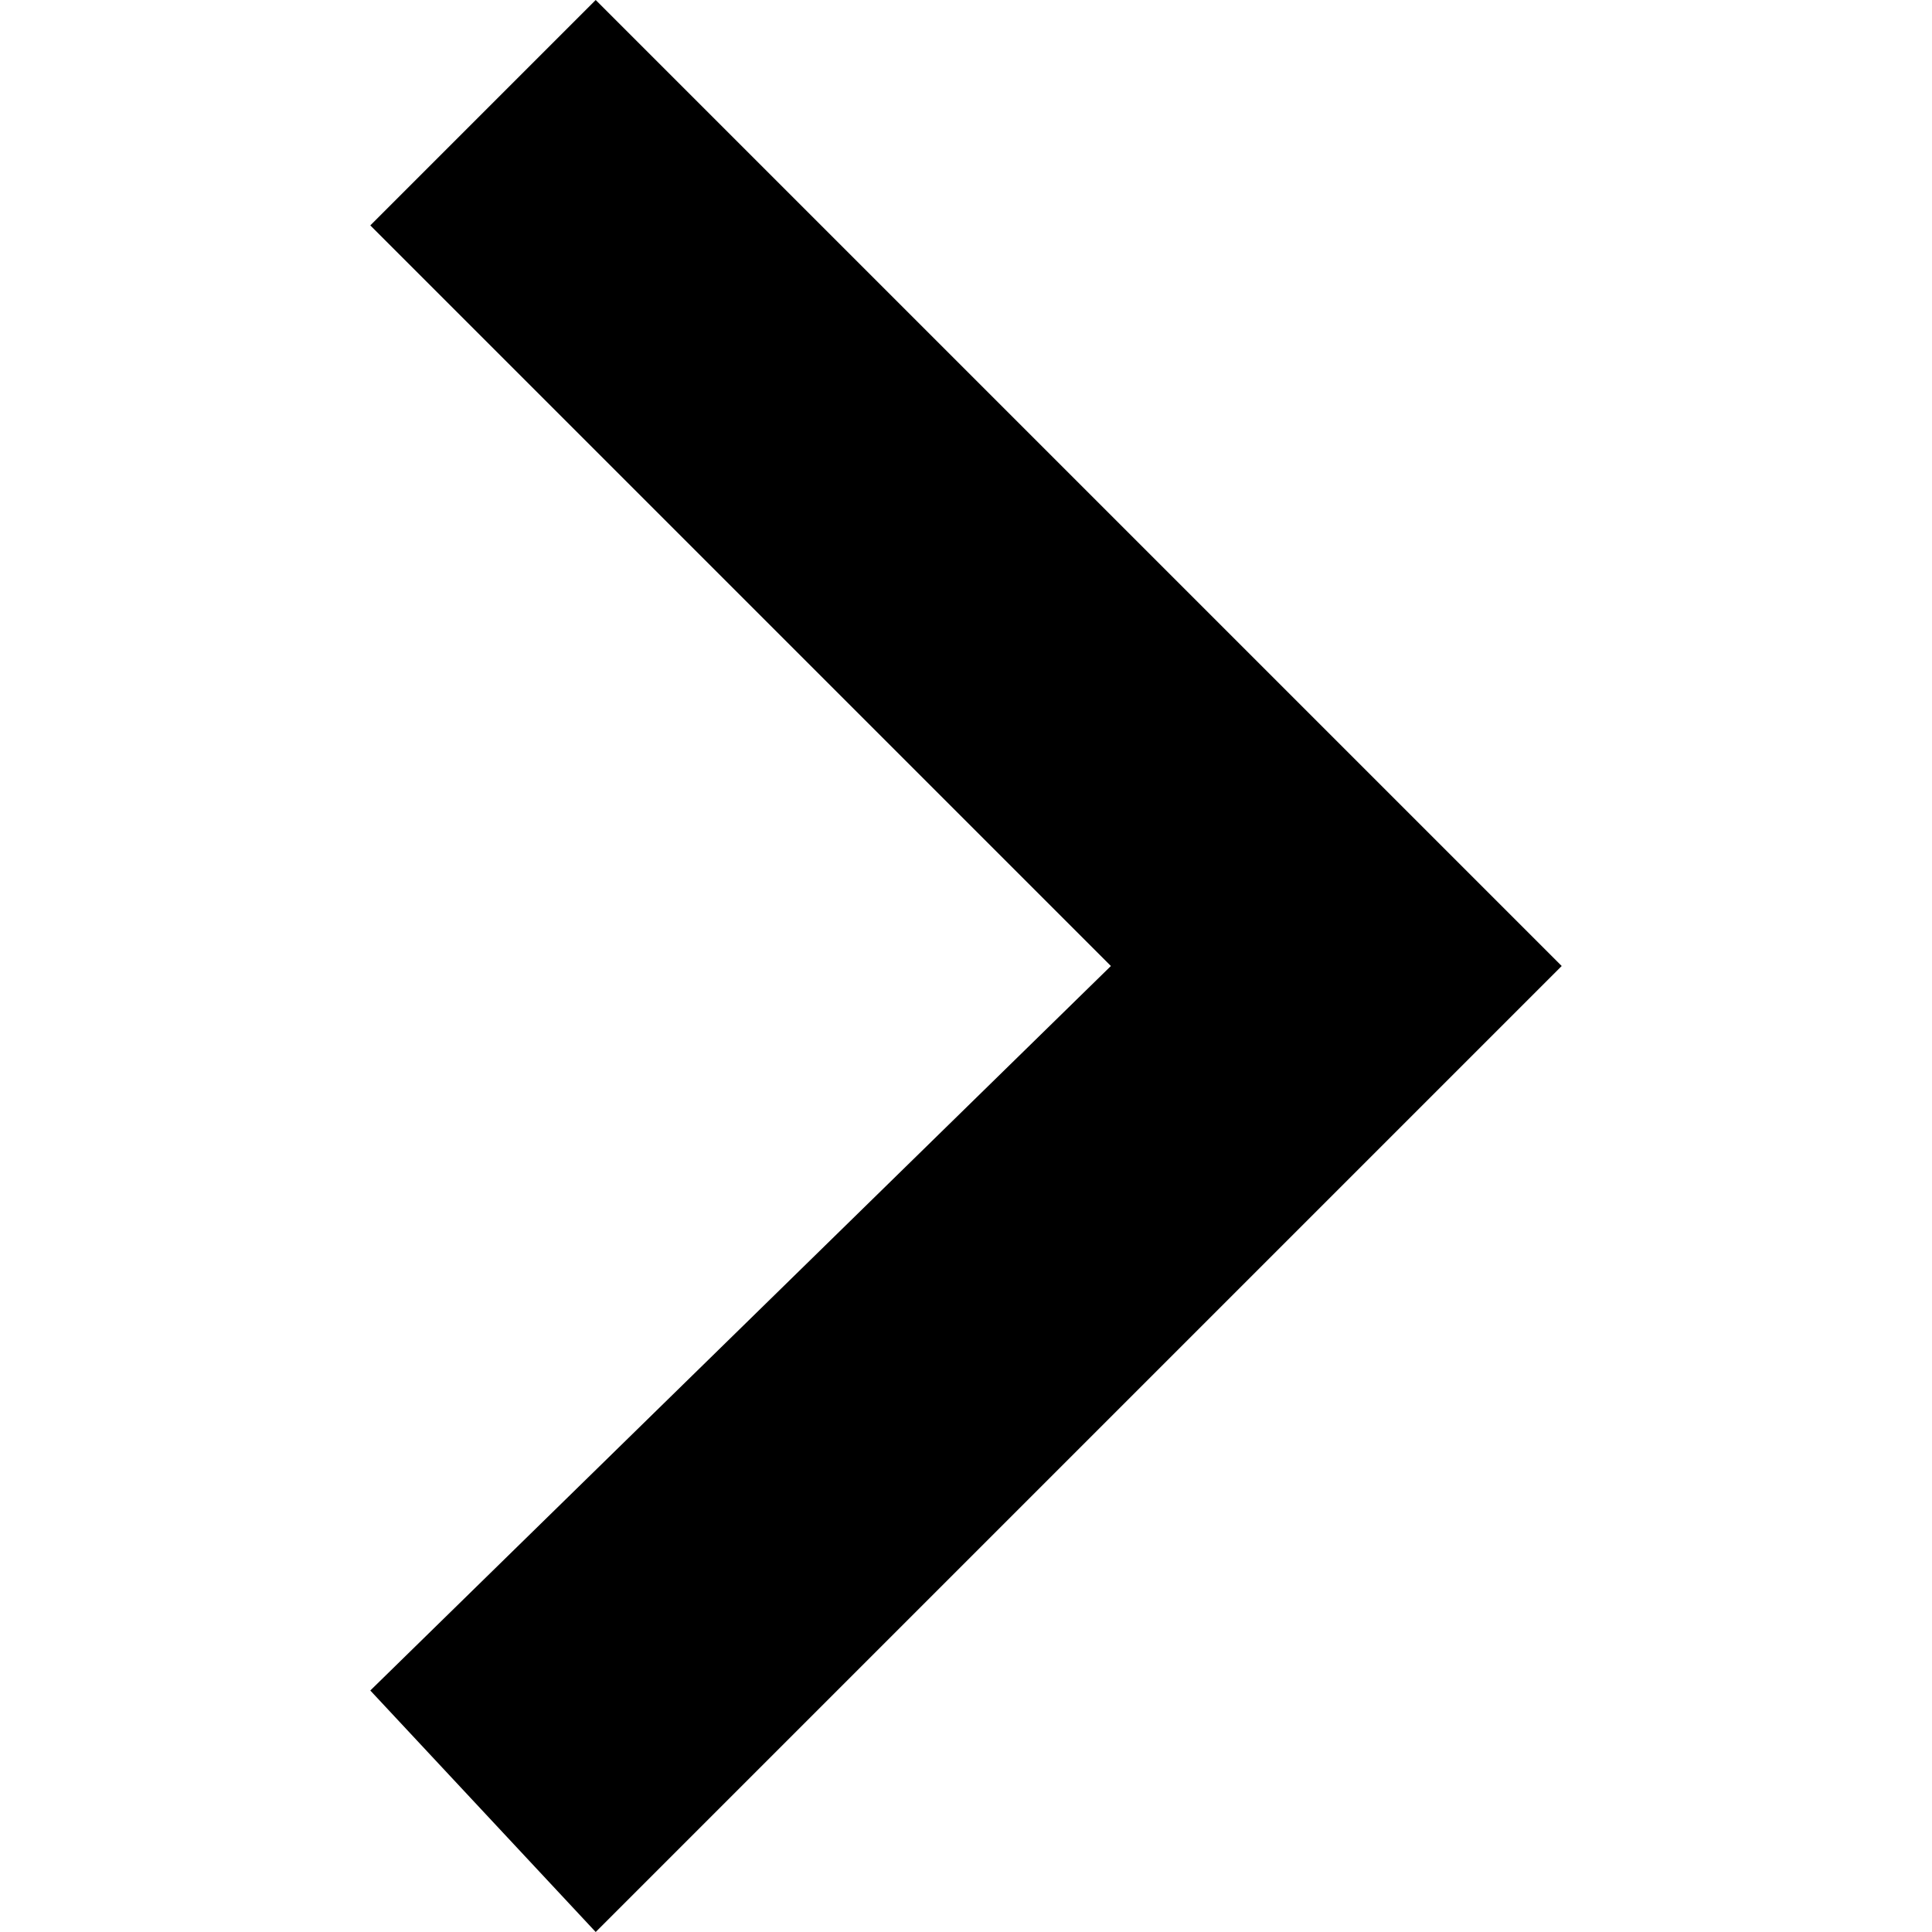
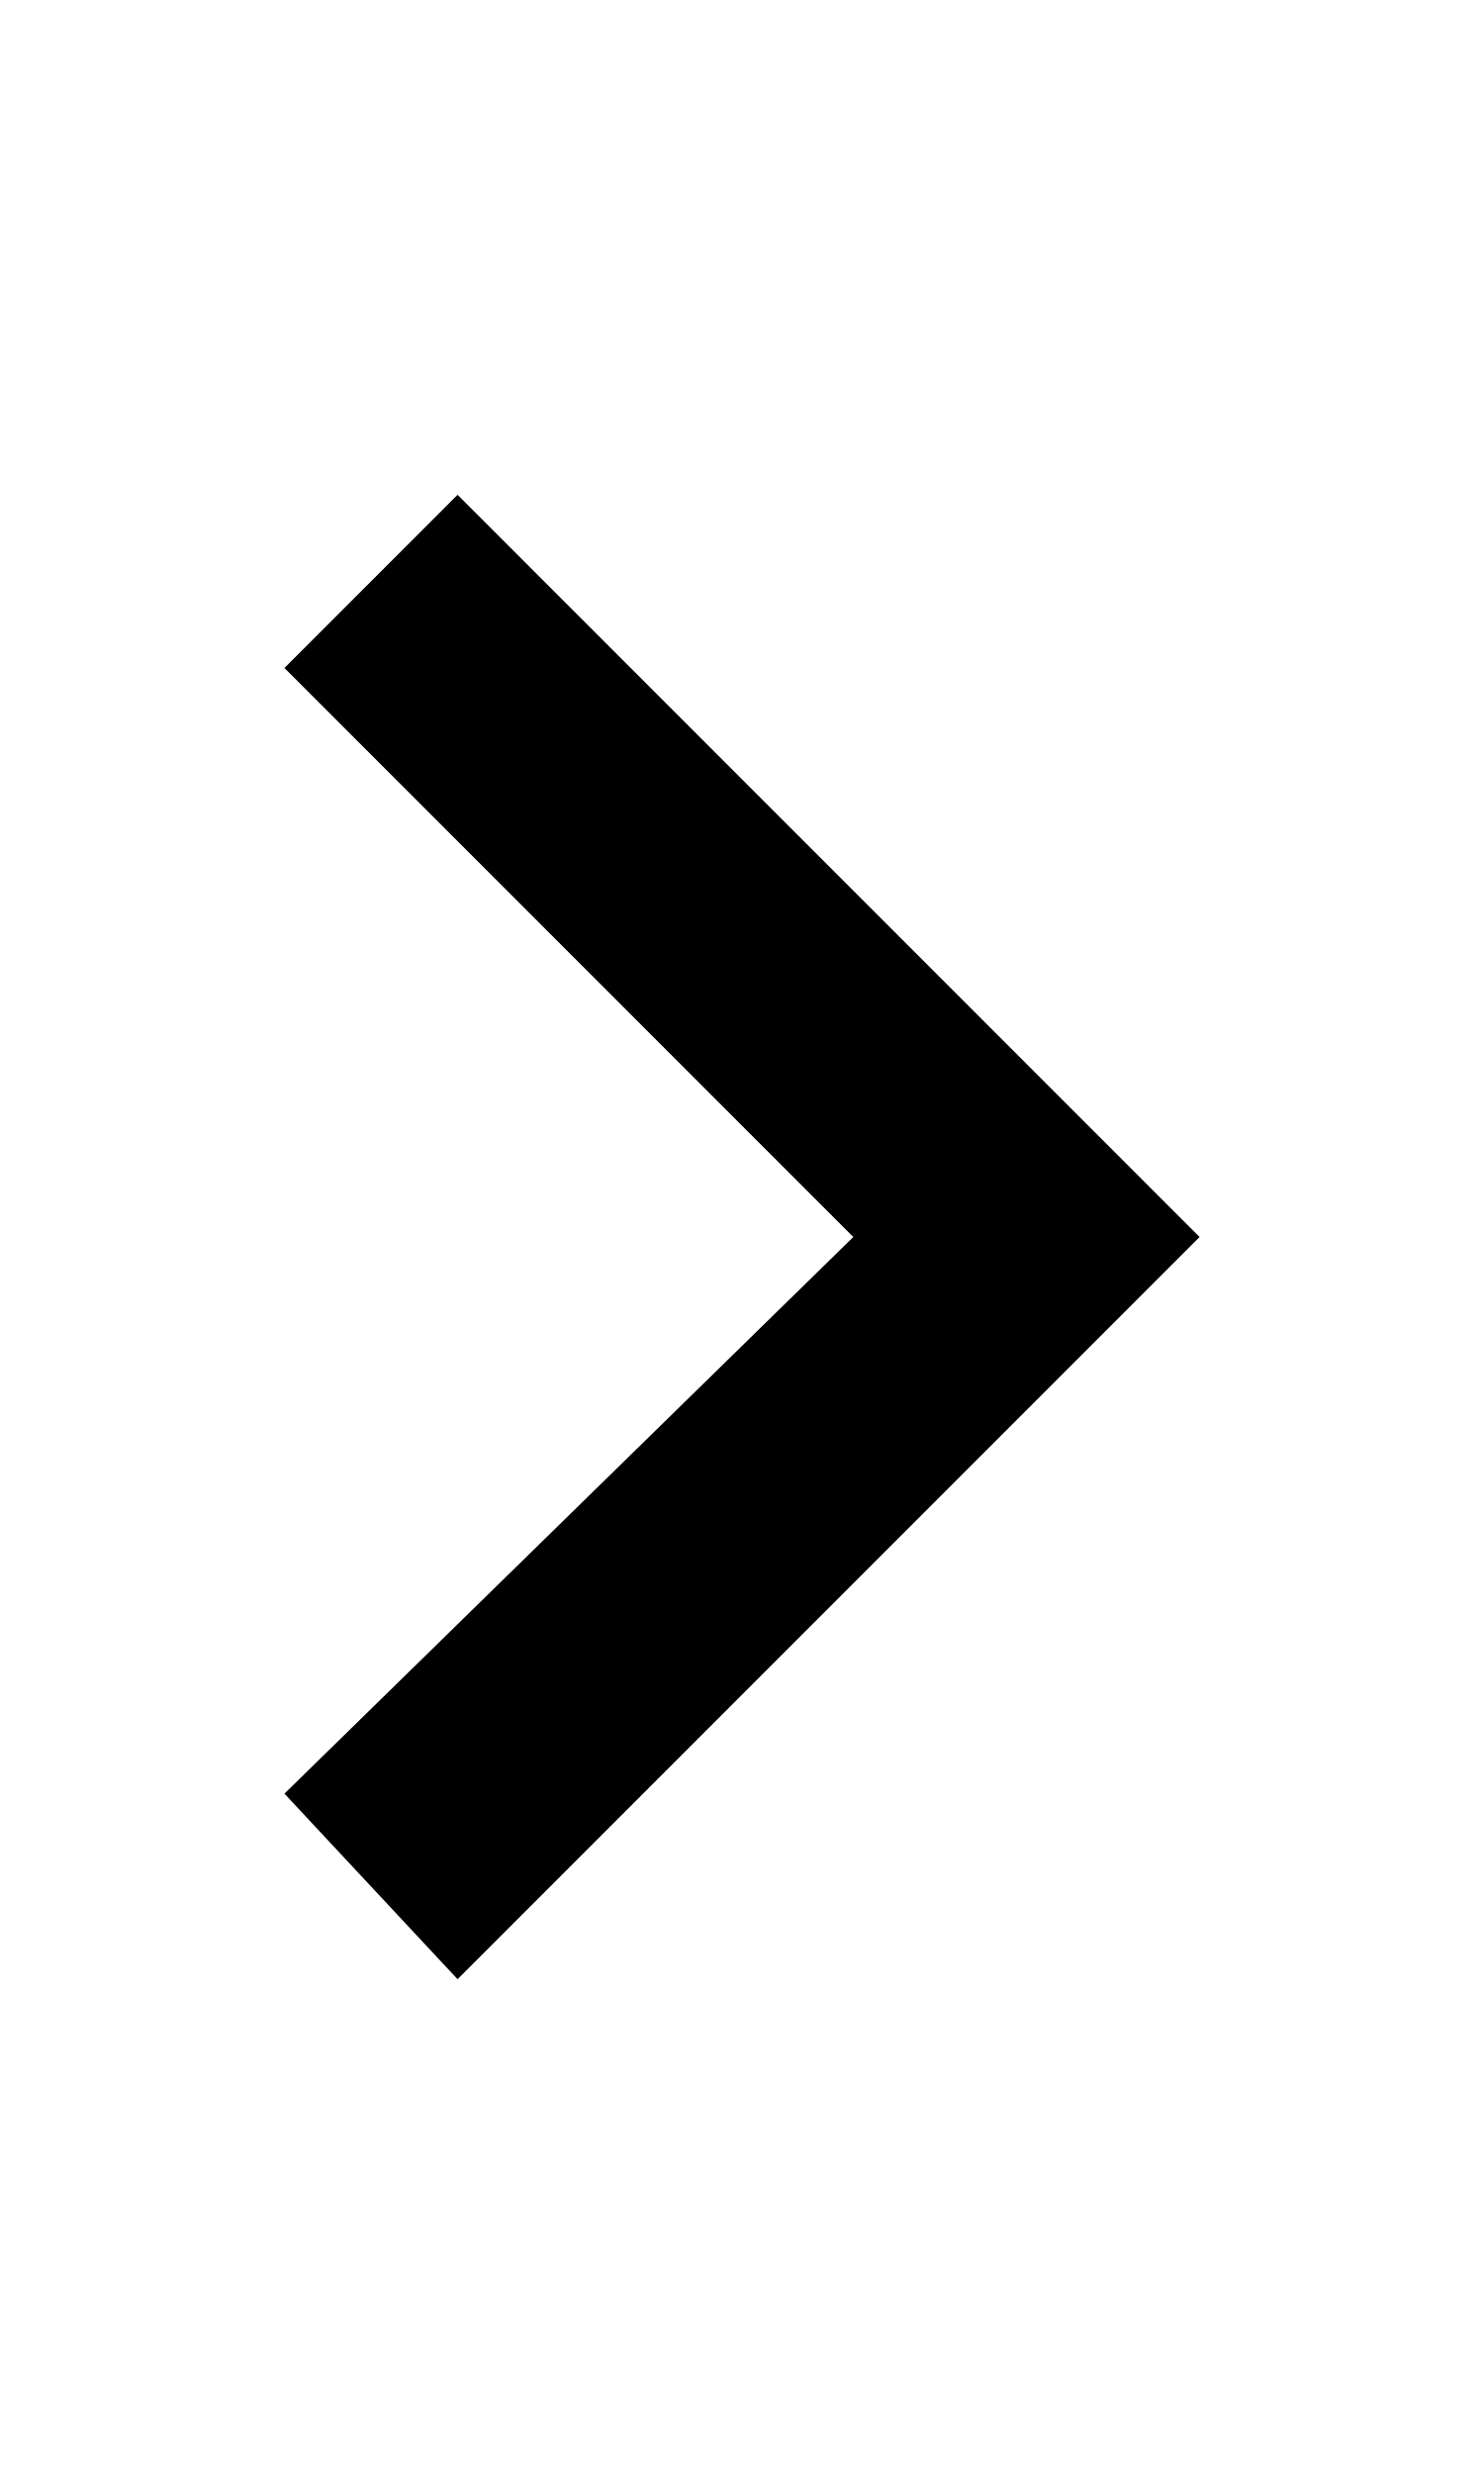
- <svg xmlns="http://www.w3.org/2000/svg" version="1.1" id="Capa_1" x="0px" y="0px" width="306px" height="306px" viewBox="0 0 306 306" style="enable-background:new 0 0 306 306;" xml:space="preserve">
+ <svg xmlns="http://www.w3.org/2000/svg" version="1.1" id="Capa_1" x="0px" y="0px" width="30px" height="50px" viewBox="0 0 306 306" style="enable-background:new 0 0 306 306;" xml:space="preserve">
  <g>
    <g id="keyboard-arrow-right">
      <polygon points="58.65,267.75 175.95,153 58.65,35.7 94.35,0 247.35,153 94.35,306   " />
    </g>
  </g>
  <g>
</g>
  <g>
</g>
  <g>
</g>
  <g>
</g>
  <g>
</g>
  <g>
</g>
  <g>
</g>
  <g>
</g>
  <g>
</g>
  <g>
</g>
  <g>
</g>
  <g>
</g>
  <g>
</g>
  <g>
</g>
  <g>
</g>
</svg>
